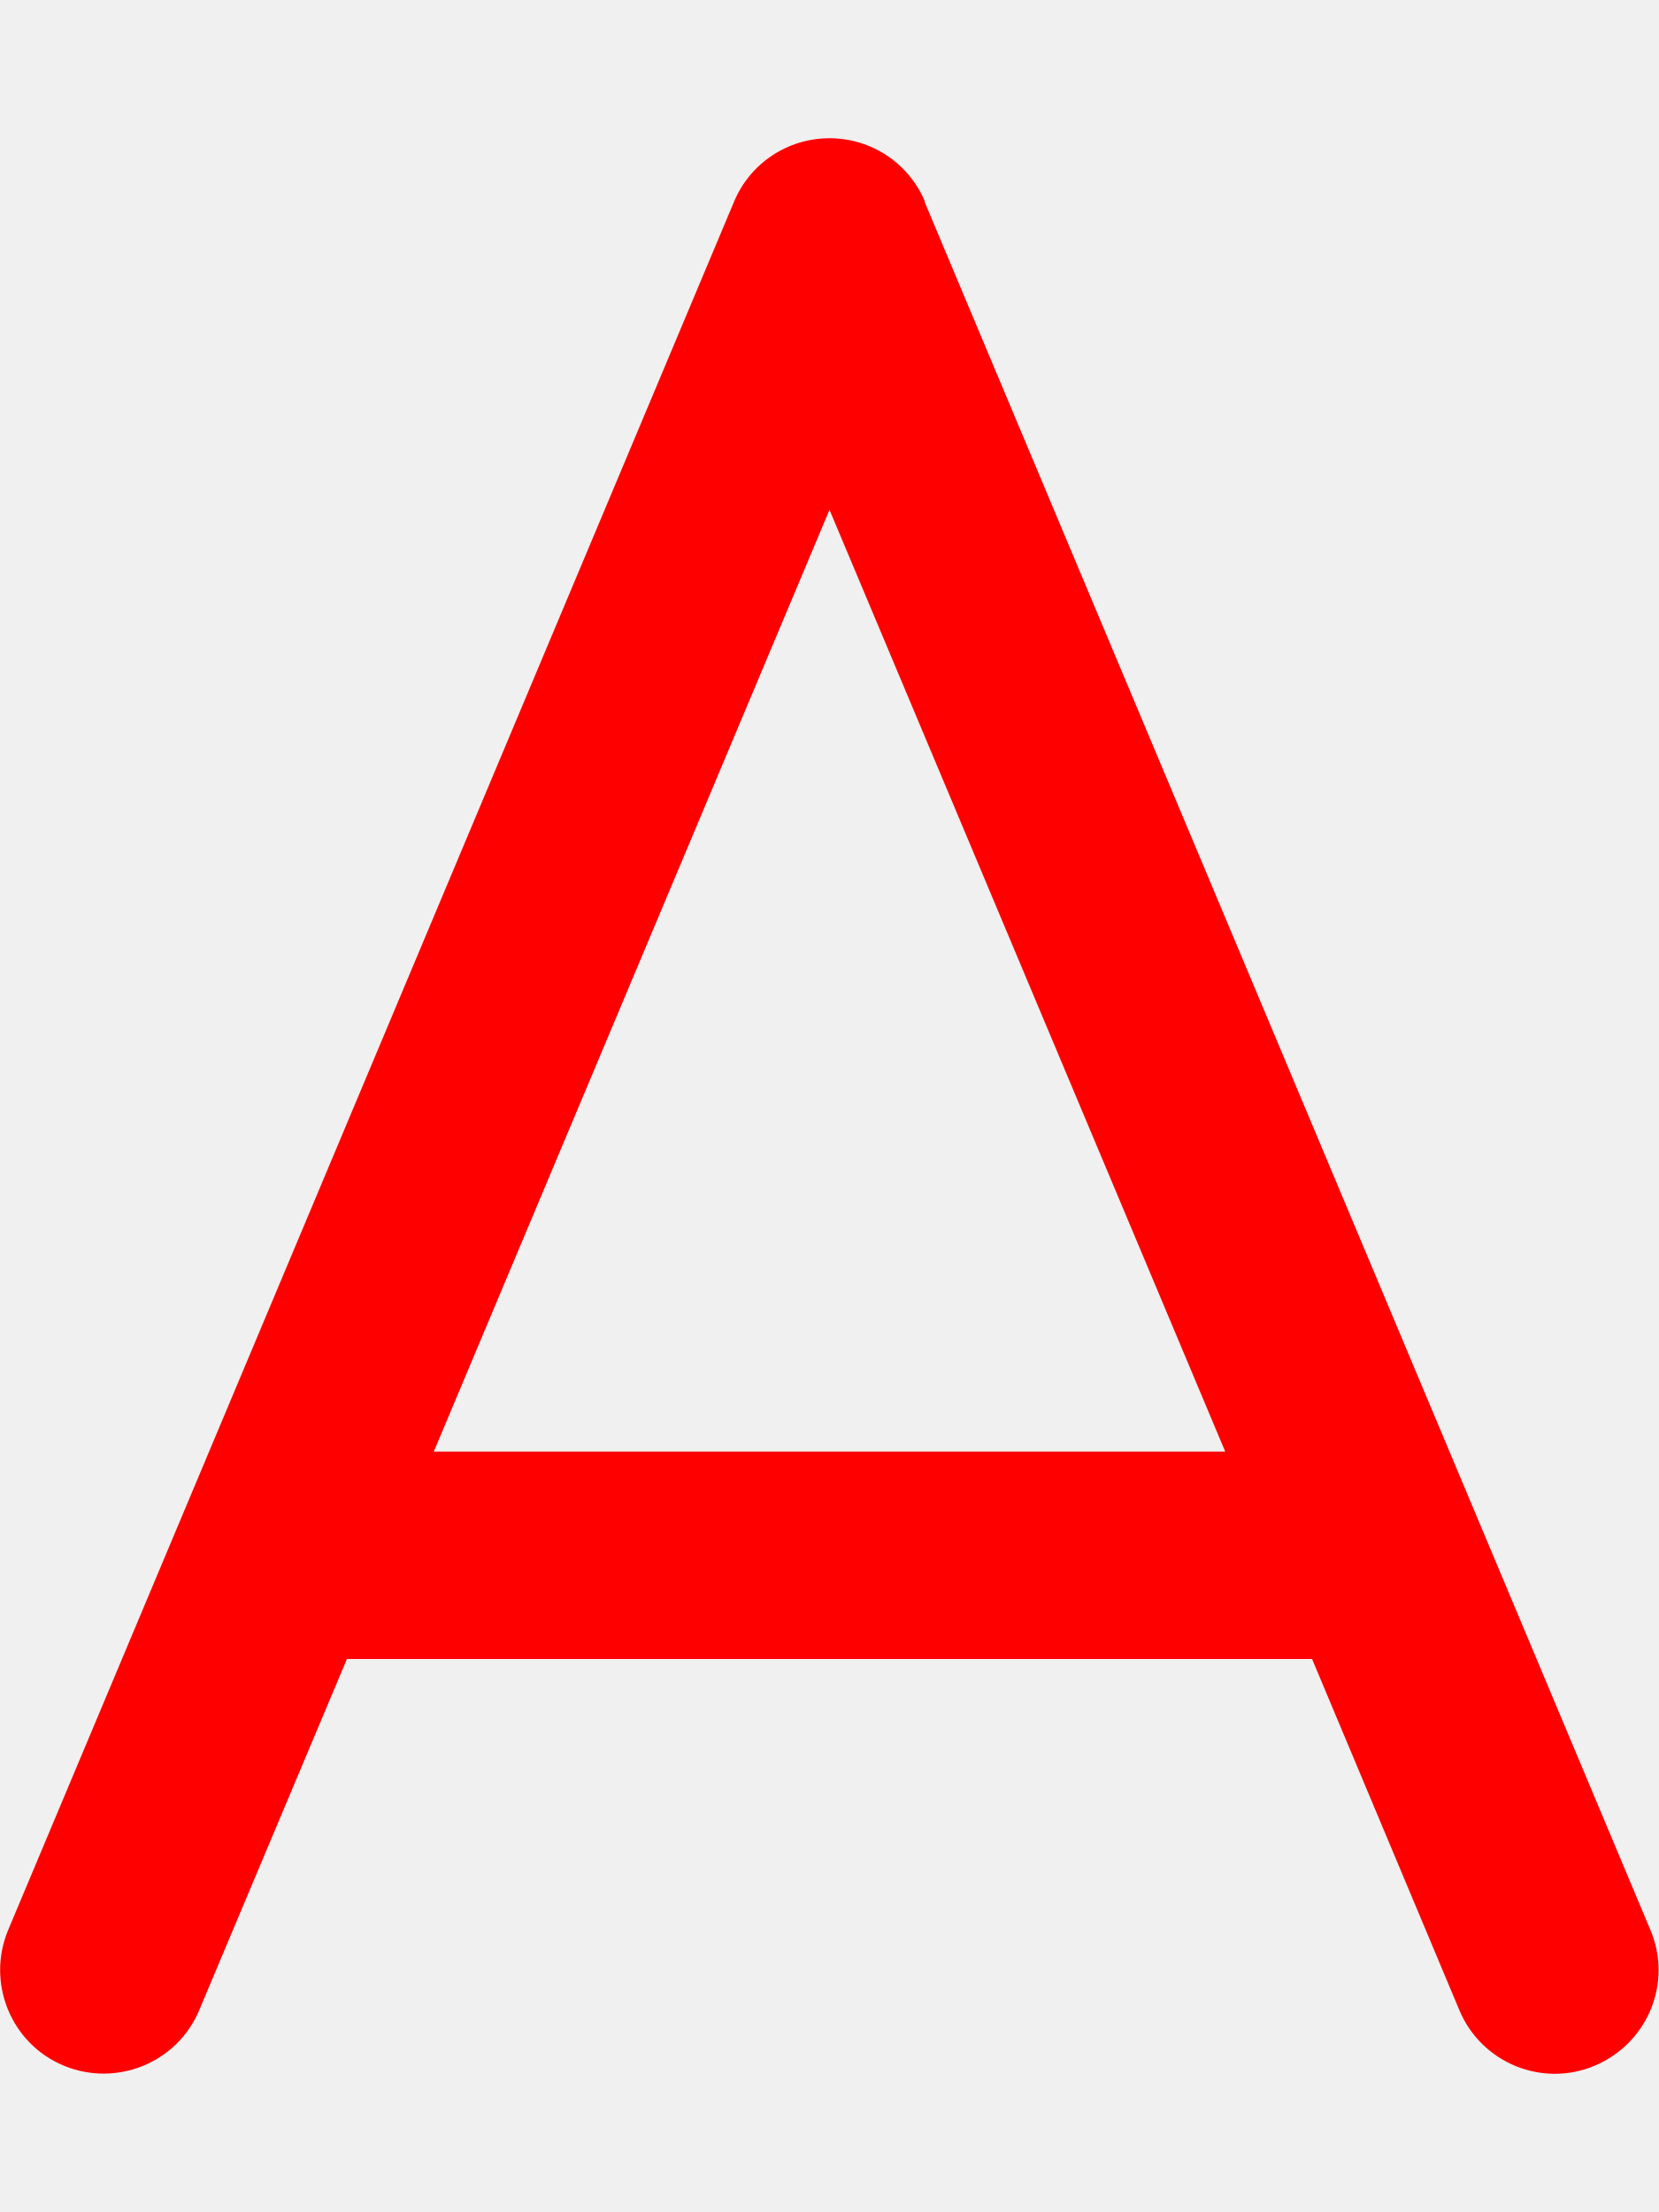
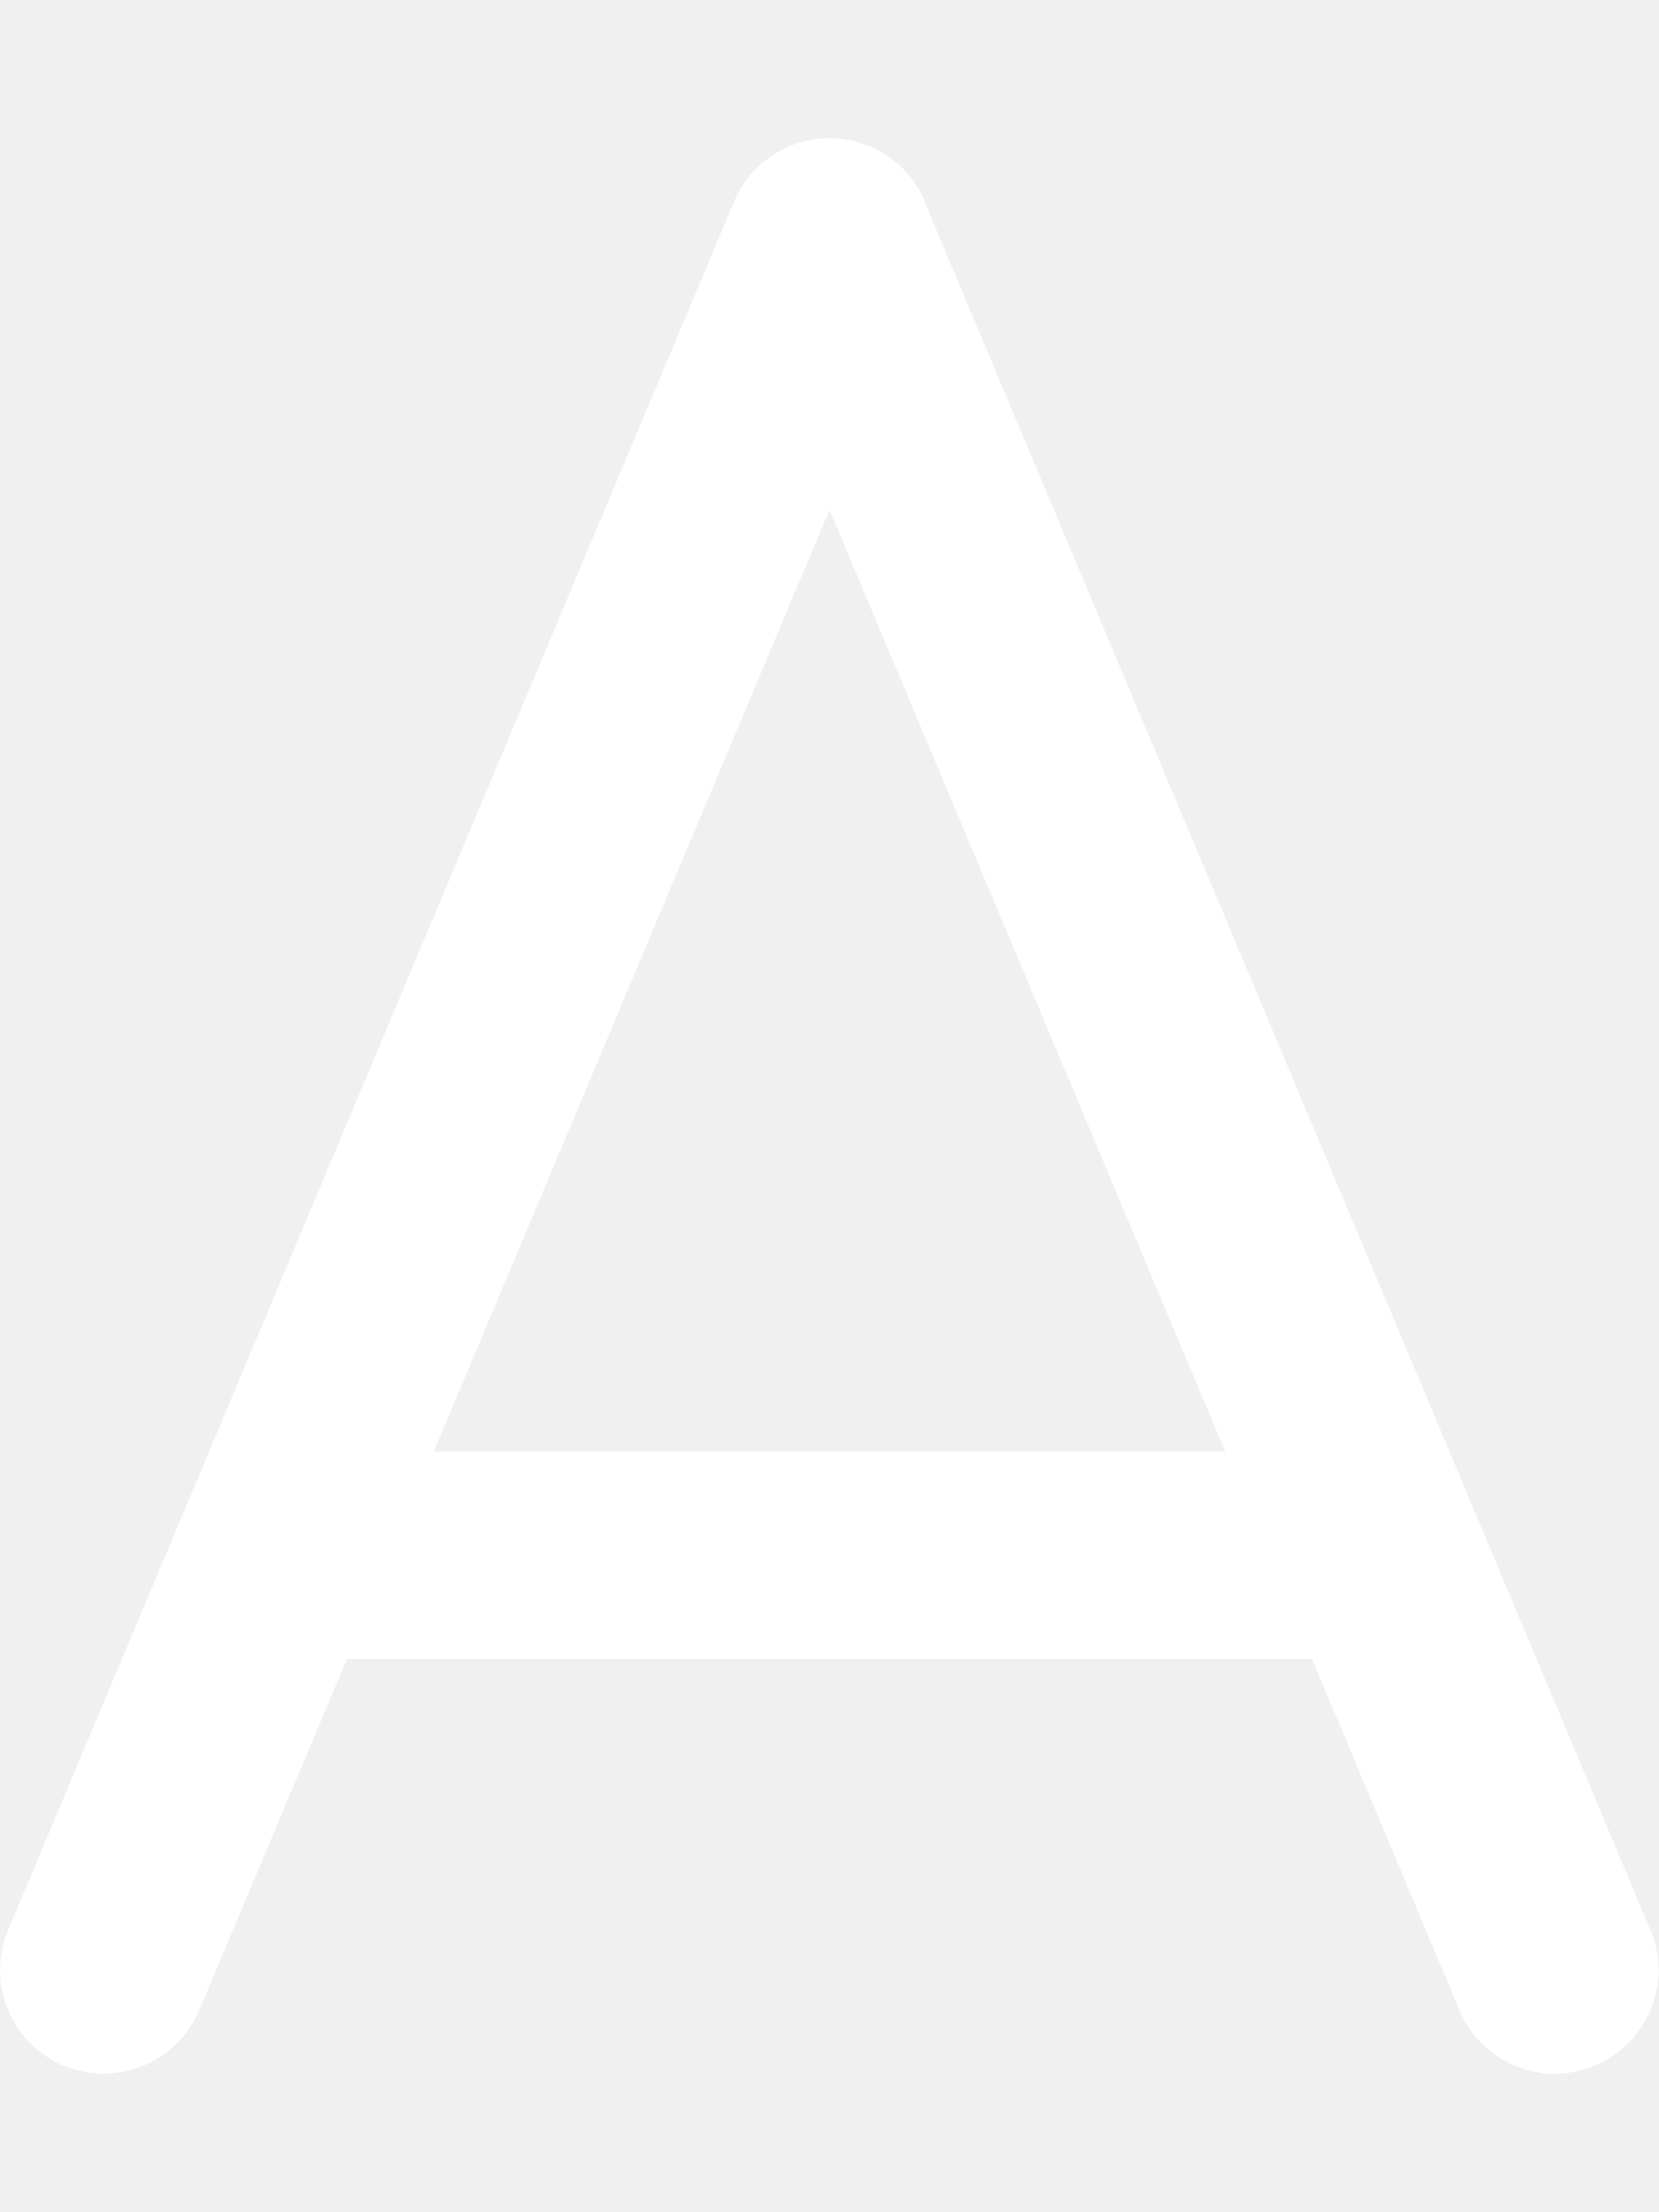
<svg xmlns="http://www.w3.org/2000/svg" viewBox="0 0 384 512">
-   <path fill="#ff0000" d="M214.1 46.7C210.4 37.8 201.7 32 192 32s-18.4 5.8-22.1 14.7l-168 400c-5.1 12.2 .6 26.3 12.8 31.4s26.3-.6 31.4-12.8L80.3 384H303.7l34.1 81.3c5.1 12.2 19.2 18 31.4 12.8s18-19.2 12.8-31.4l-168-400zM283.6 336H100.4L192 118l91.6 218z" />
+   <path fill="#fff" d="M214.1 46.7C210.4 37.8 201.7 32 192 32s-18.4 5.8-22.1 14.7l-168 400c-5.1 12.2 .6 26.3 12.8 31.4s26.3-.6 31.4-12.8L80.3 384H303.7l34.1 81.3c5.1 12.2 19.2 18 31.4 12.8s18-19.2 12.8-31.4l-168-400zM283.6 336H100.4L192 118l91.6 218z" />
</svg>
